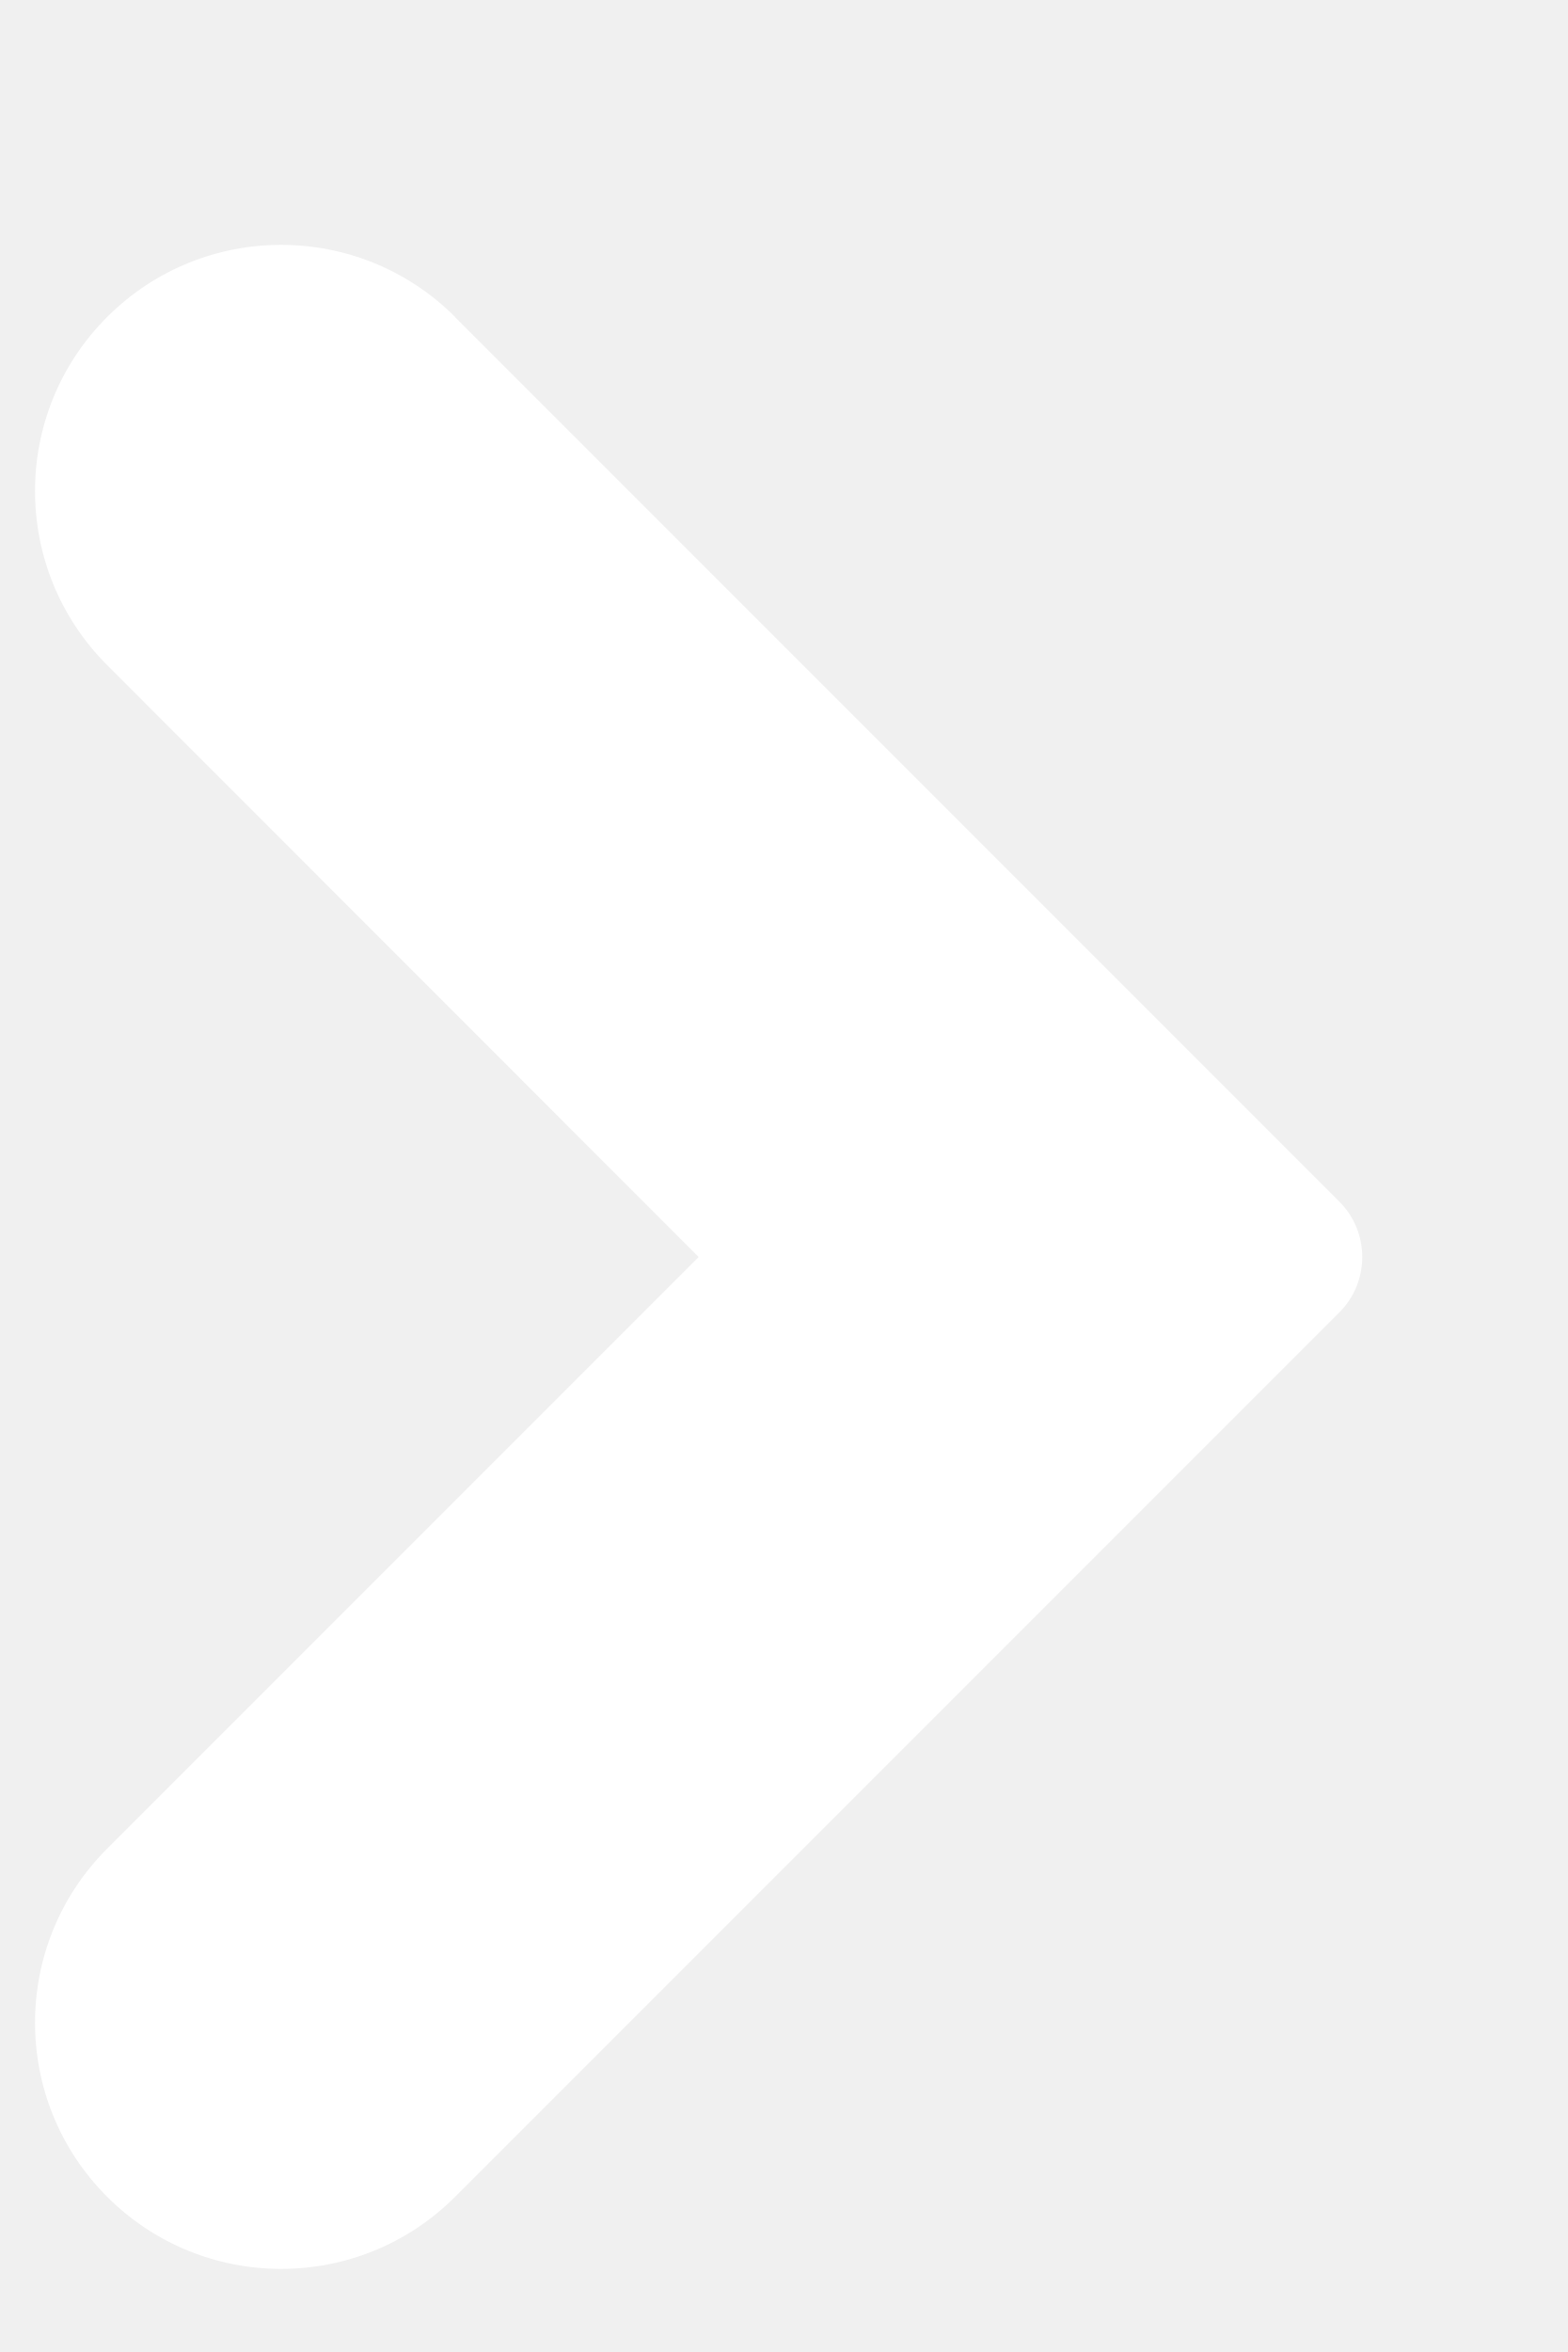
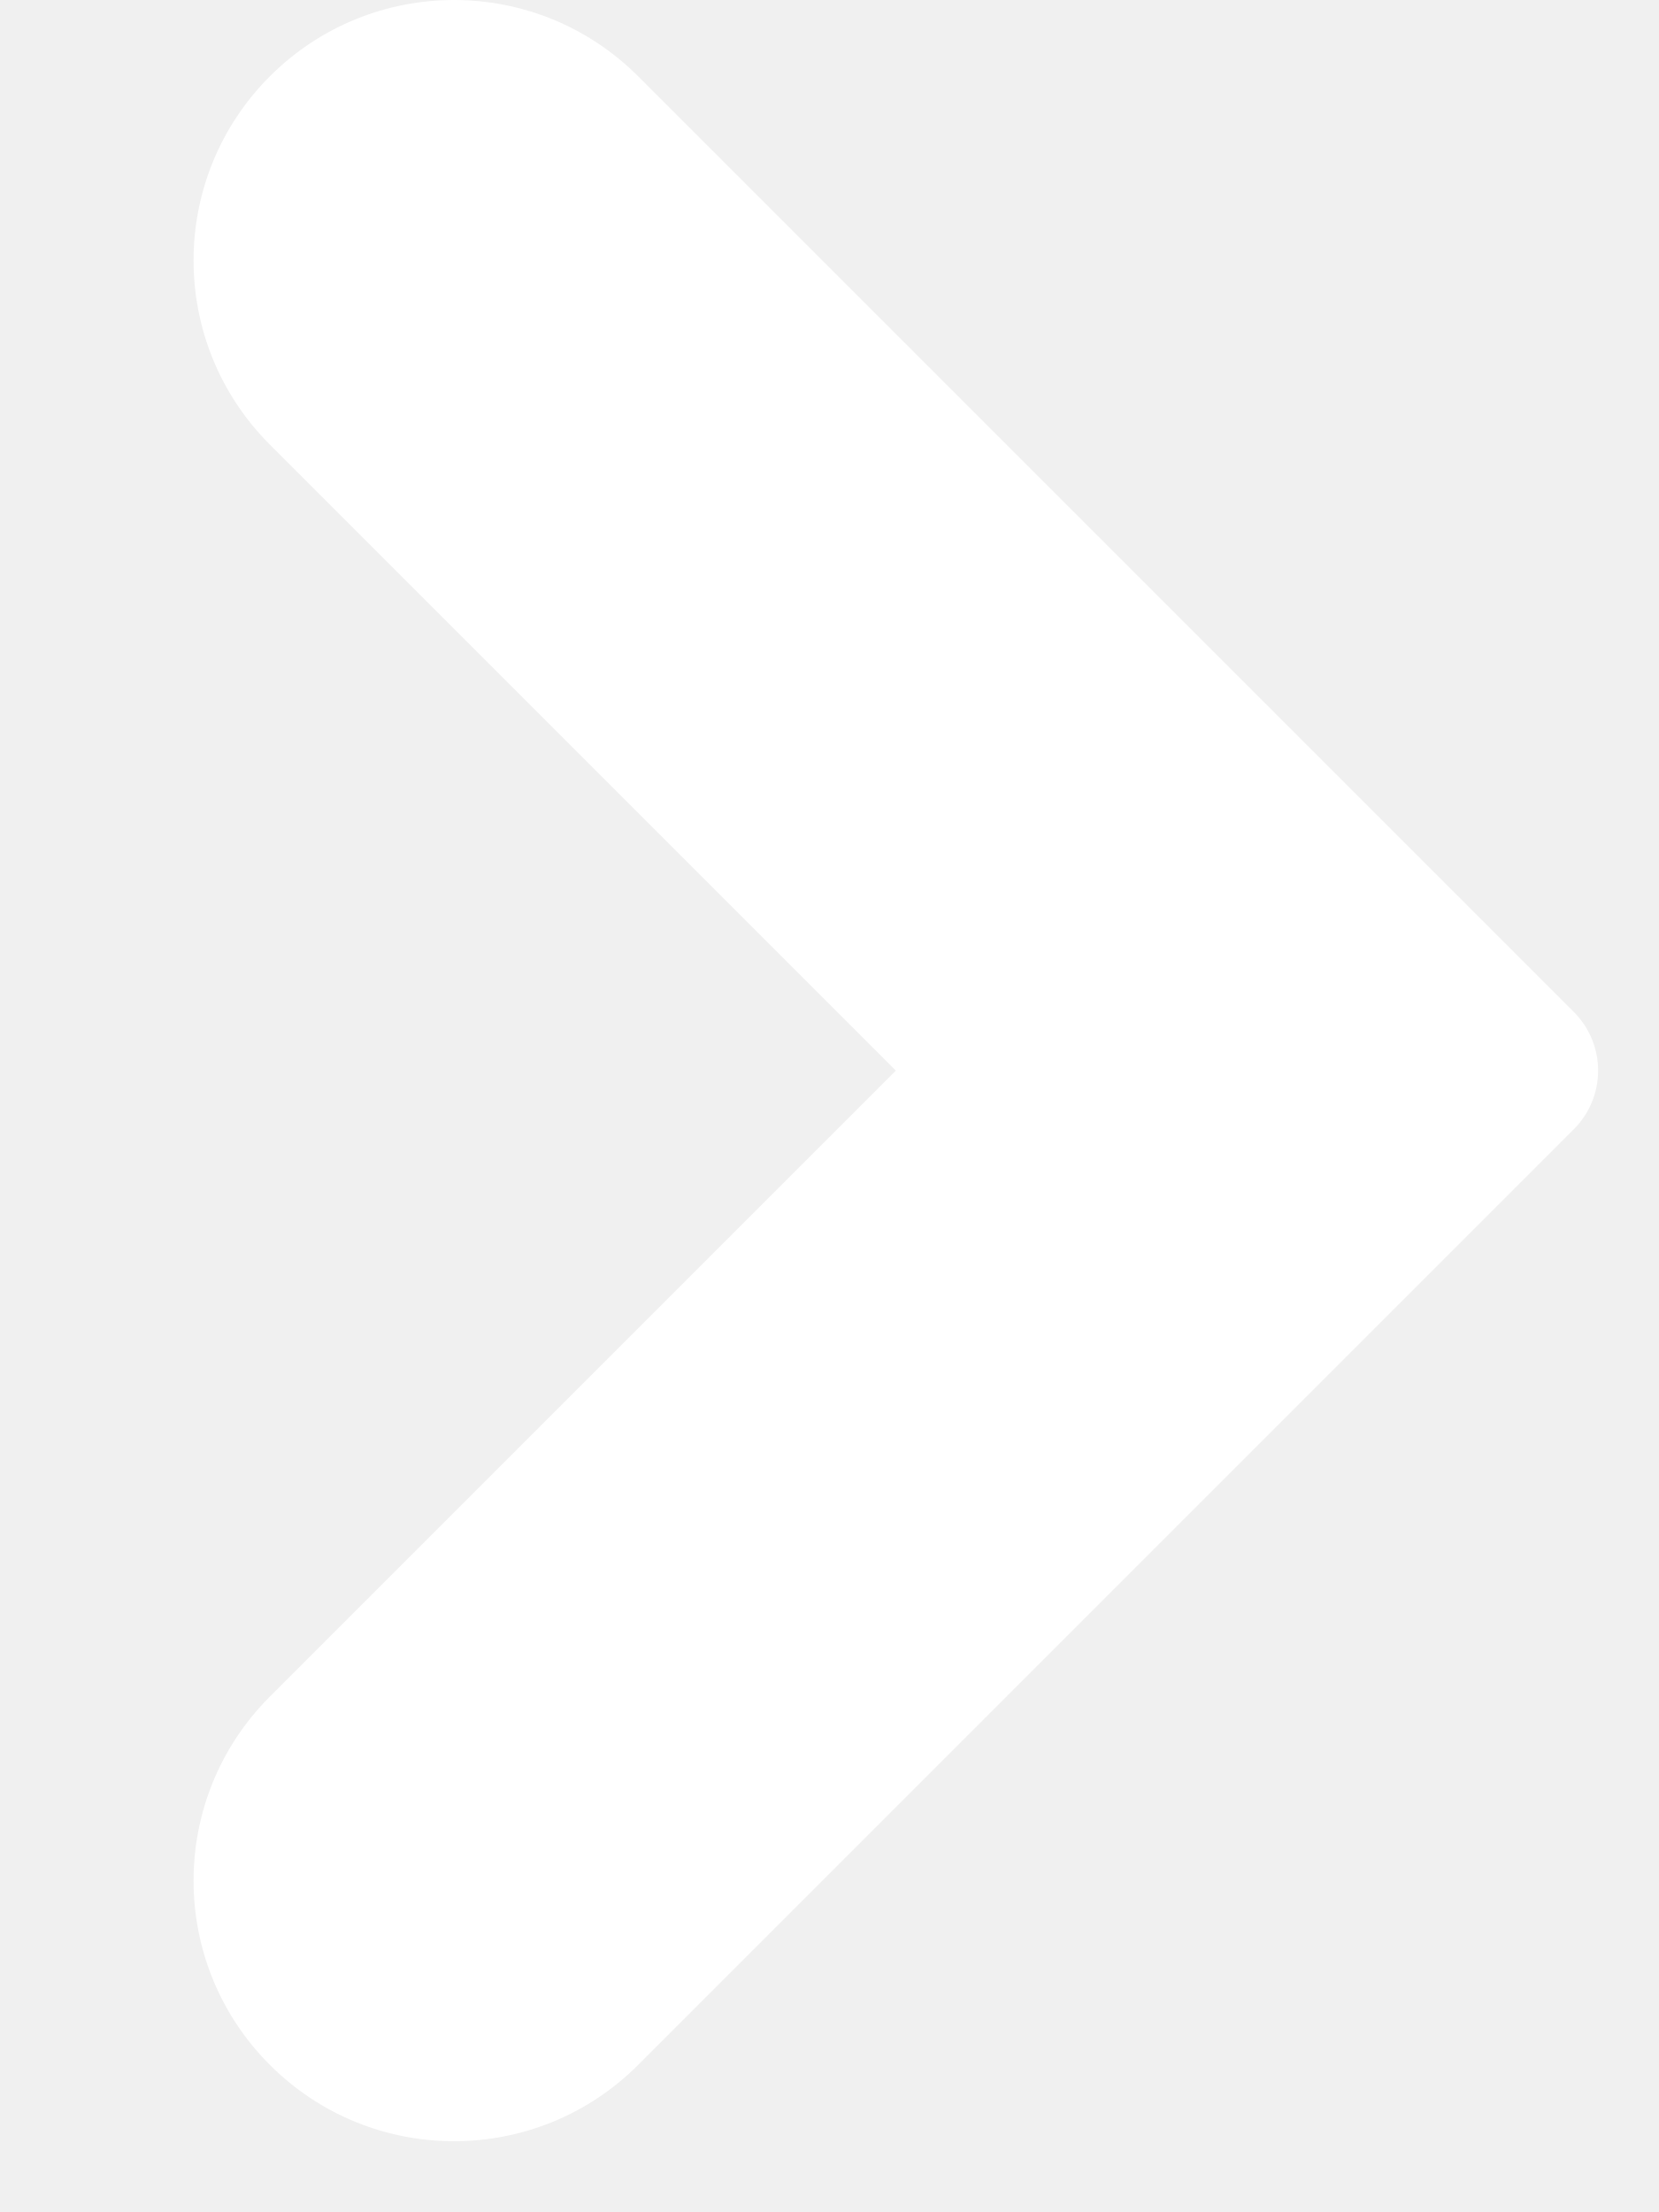
- <svg xmlns="http://www.w3.org/2000/svg" width="6" height="9">
-   <path d="M1.742 1.214l3.384 3.384c.117.117.117.307 0 .424L1.742 8.406c-.368.368-.964.368-1.332 0-.368-.368-.368-.964 0-1.332l2.264-2.264L.41 2.545c-.368-.368-.368-.964 0-1.332.368-.368.964-.368 1.332 0z" fill="#FFF" fill-rule="evenodd" />
+ <svg xmlns="http://www.w3.org/2000/svg" viewBox="0 0 6 8">
+   <g fill="none" fill-rule="evenodd">
+     <path fill="none" d="M-5-4h16v16H-5z" />
+     <path d="M2.308.276l3.384 3.384c.117.117.117.307 0 .424L2.308 7.468c-.368.368-.964.368-1.332 0-.368-.368-.368-.964 0-1.332l2.264-2.264-2.264-2.264c-.368-.368-.368-.964 0-1.332.368-.368.964-.368 1.332 0z" fill="#FFF" />
+   </g>
</svg>
